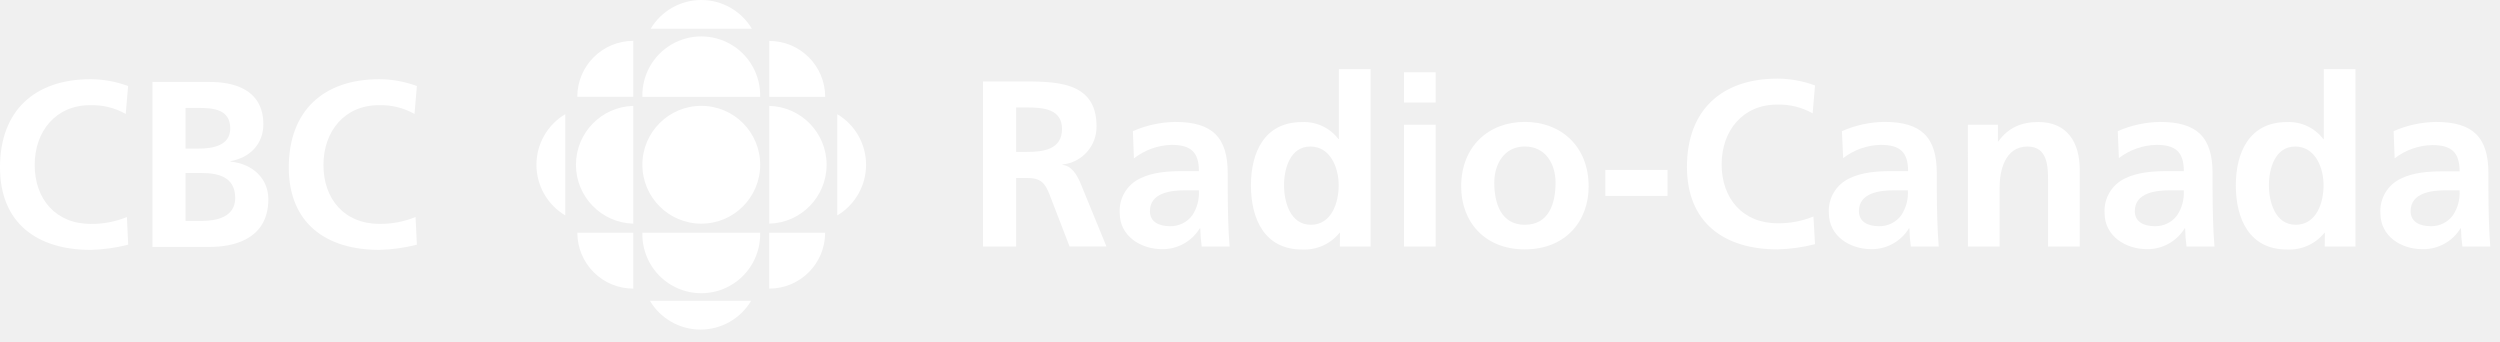
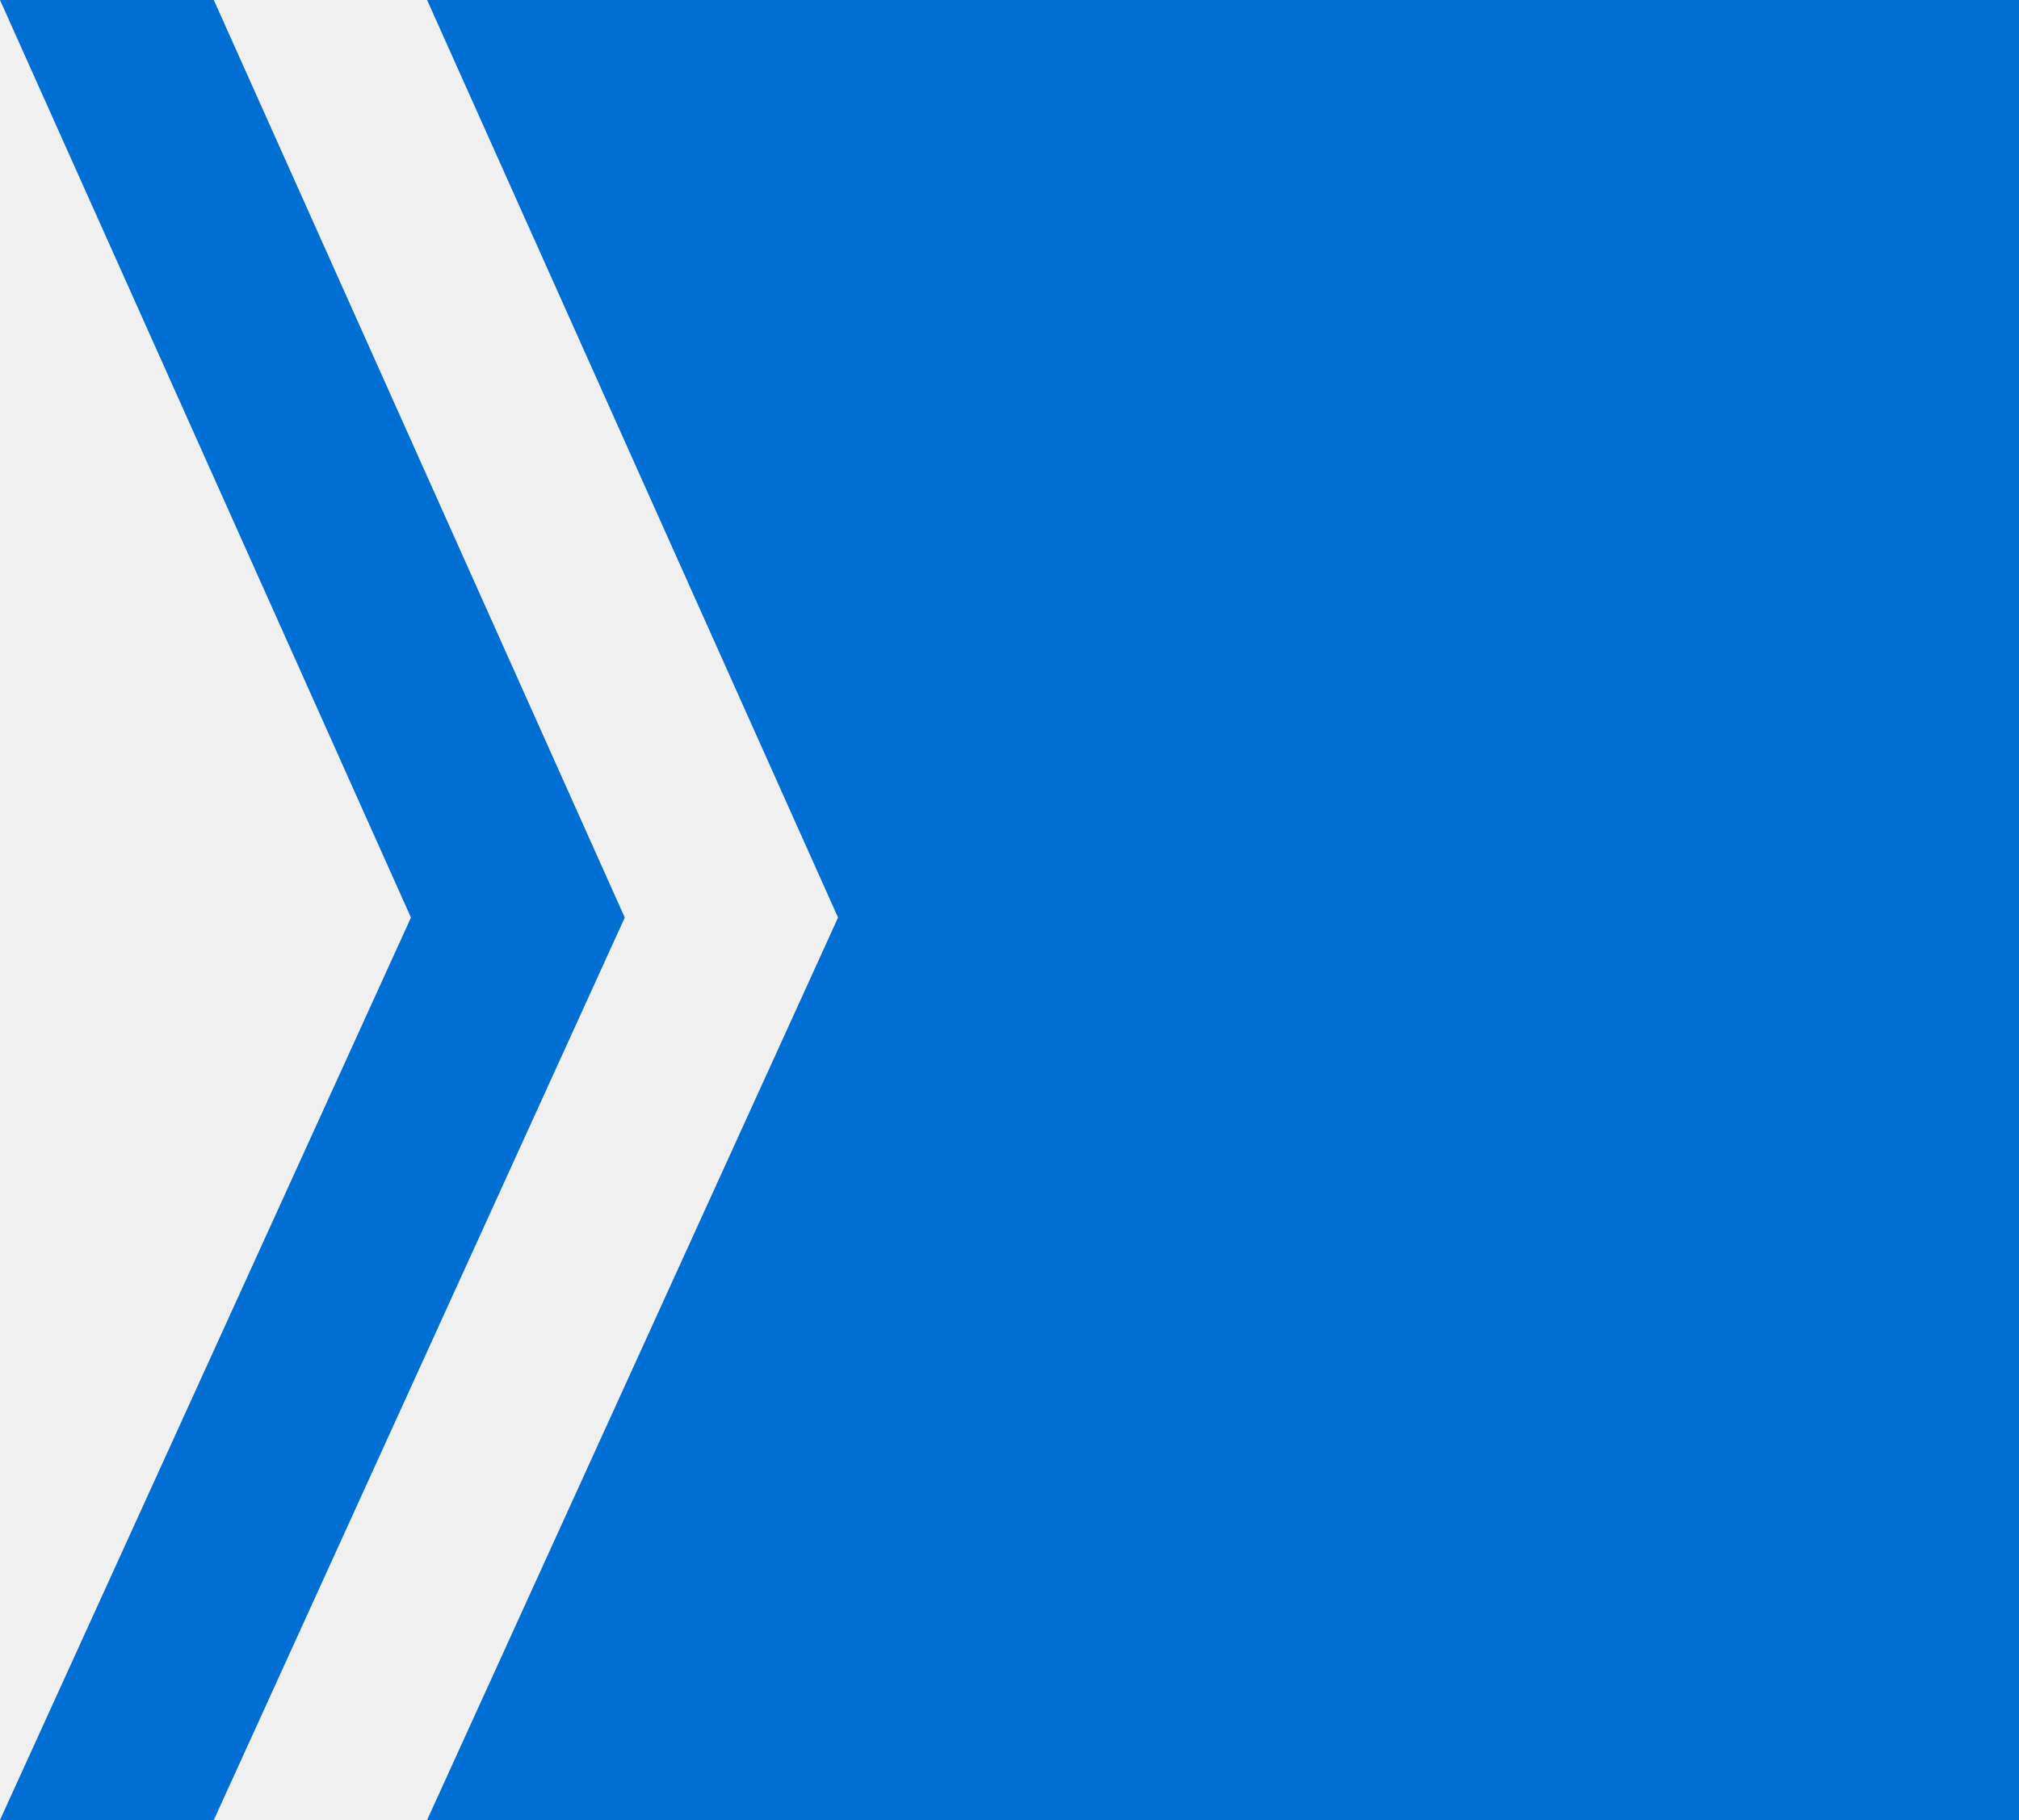
- <svg xmlns="http://www.w3.org/2000/svg" id="Calque_1" data-name="Calque 1" focusable="false" height="30" fill="white" viewBox="0 0 599.69 81.93">
-   <defs>
-     <style>.cls-1{fill:none;}</style>
-   </defs>
-   <circle cx="168.22" cy="39.52" r="14.13" />
-   <path d="M151.91,53.65a14.13,14.13,0,0,1,0-28.25Z" />
-   <path d="M184.52,69.23V55.83h13.41A13.4,13.4,0,0,1,184.52,69.23Z" />
-   <path d="M151.91,9.8V23.22H138.48A13.42,13.42,0,0,1,151.91,9.8" />
-   <path d="M151.91,69.23V55.83H138.49A13.4,13.4,0,0,0,151.91,69.23Z" />
-   <path d="M200.84,51.66V27.39a14.12,14.12,0,0,1,0,24.28Z" />
-   <path d="M156.08,6.9h24.28a14.13,14.13,0,0,0-24.28,0Z" />
-   <path d="M180.18,72.15H155.9a14.12,14.12,0,0,0,24.28,0Z" />
-   <path d="M182.34,55.83a14.13,14.13,0,1,1-28.25,0Z" />
-   <path d="M184.53,53.65a14.13,14.13,0,0,0,0-28.25Z" />
-   <path d="M182.34,23.24a14.13,14.13,0,1,0-28.25,0Z" />
-   <path d="M135.59,51.66V27.39a14.12,14.12,0,0,0,0,24.28Z" />
-   <path d="M197.94,23.23H184.53V9.82a13.41,13.41,0,0,1,13.41,13.41" />
-   <path d="M235.8,19.54h8.57c8.51,0,18.66-.28,18.66,10.72a9.06,9.06,0,0,1-8.17,9.19v.11c2.16.17,3.4,2.33,4.2,4.08l6.35,15.48h-8.85L251.8,46.77c-1.14-2.95-2.16-4.08-5.5-4.08h-2.55V59.14H235.8Zm7.94,16.9h2.61c3.91,0,8.4-.57,8.4-5.5,0-4.77-4.42-5.16-8.4-5.16h-2.61Z" />
-   <path d="M271.75,31.46a26.14,26.14,0,0,1,10.16-2.21c8.9,0,12.59,3.69,12.59,12.31V45.3c0,2.95.06,5.16.11,7.32s.17,4.25.34,6.52h-6.69a35.44,35.44,0,0,1-.34-4.37h-.12a10.44,10.44,0,0,1-9,5c-5.16,0-10.21-3.12-10.21-8.68a8.58,8.58,0,0,1,5-8.34c2.89-1.42,6.63-1.7,9.81-1.7h4.19c0-4.71-2.09-6.3-6.58-6.3A15.28,15.28,0,0,0,272,38Zm8.91,22.8A6.45,6.45,0,0,0,286,51.65a9.7,9.7,0,0,0,1.58-6h-3.29c-3.4,0-8.45.57-8.45,5C275.83,53.18,277.93,54.26,280.66,54.26Z" />
-   <path d="M321.43,55.85h-.11a10.85,10.85,0,0,1-9,4c-9,0-12.25-7.37-12.25-15.37s3.29-15.2,12.25-15.2a10.38,10.38,0,0,1,8.74,4.08h.11V16.59h7.61V59.14h-7.38Zm-7-1.93c5,0,6.69-5.33,6.69-9.47s-1.93-9.3-6.81-9.3-6.3,5.39-6.3,9.3S309.46,53.92,314.45,53.92Z" />
-   <path d="M336.78,29.92h7.6V59.14h-7.6Zm0-12.59h7.6v7.26h-7.6Z" />
-   <path d="M365.76,29.24c8.68,0,15.32,5.84,15.32,15.49,0,8.39-5.62,15.09-15.32,15.09s-15.26-6.7-15.26-15.09C350.5,35.08,357.13,29.24,365.76,29.24Zm0,24.68c5.85,0,7.38-5.22,7.38-10.1,0-4.48-2.38-8.68-7.38-8.68s-7.32,4.31-7.32,8.68C358.44,48.64,360,53.92,365.76,53.92Z" />
-   <path d="M385.08,47V40.76H400V47Z" />
-   <path d="M435.38,58.57a40.22,40.22,0,0,1-9,1.25c-12.82,0-21.72-6.41-21.72-19.8,0-13.56,8.28-21.16,21.72-21.16a26.11,26.11,0,0,1,9,1.64l-.57,6.69a16.33,16.33,0,0,0-8.56-2.1c-8.17,0-13.27,6.24-13.27,14.35s5,14.12,13.44,14.12A22.08,22.08,0,0,0,435,51.93Z" />
-   <path d="M441.83,31.46A26.12,26.12,0,0,1,452,29.24c8.91,0,12.59,3.69,12.59,12.31V45.3c0,2.95.06,5.16.12,7.32s.17,4.25.34,6.52h-6.69a36.34,36.34,0,0,1-.34-4.37h-.11a10.44,10.44,0,0,1-9,5c-5.16,0-10.21-3.12-10.21-8.68a8.58,8.58,0,0,1,5-8.34c2.89-1.42,6.64-1.7,9.81-1.7h4.2c0-4.71-2.1-6.3-6.58-6.3a15.29,15.29,0,0,0-9,3.18Zm8.9,22.8a6.46,6.46,0,0,0,5.33-2.61,9.7,9.7,0,0,0,1.59-6h-3.29c-3.41,0-8.45.57-8.45,5C445.92,53.18,448,54.26,450.74,54.26Z" />
-   <path d="M472.05,29.92h7.2v4h.11c2.39-3.35,5.62-4.65,9.59-4.65,6.92,0,9.93,4.88,9.93,11.46V59.14h-7.6V43.54c0-3.57-.06-8.39-4.93-8.39-5.5,0-6.69,6-6.69,9.7V59.14h-7.6Z" />
-   <path d="M508,31.46a26.13,26.13,0,0,1,10.15-2.21c8.91,0,12.59,3.69,12.59,12.31V45.3c0,2.95.06,5.16.11,7.32s.17,4.25.35,6.52h-6.7a35.59,35.59,0,0,1-.34-4.37h-.11a10.44,10.44,0,0,1-9,5c-5.16,0-10.21-3.12-10.21-8.68a8.59,8.59,0,0,1,5-8.34c2.9-1.42,6.64-1.7,9.81-1.7h4.2c0-4.71-2.1-6.3-6.58-6.3a15.28,15.28,0,0,0-9,3.18Zm8.91,22.8a6.45,6.45,0,0,0,5.33-2.61,9.67,9.67,0,0,0,1.59-6h-3.29c-3.4,0-8.45.57-8.45,5C512.09,53.18,514.19,54.26,516.91,54.26Z" />
-   <path d="M557.68,55.85h-.11a10.84,10.84,0,0,1-9,4c-9,0-12.25-7.37-12.25-15.37s3.29-15.2,12.25-15.2a10.38,10.38,0,0,1,8.73,4.08h.12V16.59h7.6V59.14h-7.37Zm-7-1.93c5,0,6.69-5.33,6.69-9.47s-1.93-9.3-6.81-9.3-6.3,5.39-6.3,9.3S545.71,53.92,550.71,53.92Z" />
-   <path d="M574.17,31.46a26.13,26.13,0,0,1,10.15-2.21c8.91,0,12.59,3.69,12.59,12.31V45.3c0,2.95.06,5.16.11,7.32s.17,4.25.34,6.52h-6.69a35.27,35.27,0,0,1-.34-4.37h-.11a10.44,10.44,0,0,1-9,5C576,59.82,571,56.7,571,51.14a8.59,8.59,0,0,1,5-8.34c2.89-1.42,6.63-1.7,9.81-1.7H590c0-4.71-2.1-6.3-6.58-6.3a15.3,15.3,0,0,0-9,3.18Zm8.9,22.8a6.45,6.45,0,0,0,5.33-2.61,9.68,9.68,0,0,0,1.59-6h-3.29c-3.4,0-8.45.57-8.45,5C578.25,53.18,580.35,54.26,583.08,54.26Z" />
-   <path d="M30.75,58.69a40.2,40.2,0,0,1-9,1.25C8.91,59.94,0,53.53,0,40.14,0,26.58,8.28,19,21.73,19a26.14,26.14,0,0,1,9,1.64l-.57,6.69a16.35,16.35,0,0,0-8.57-2.1c-8.17,0-13.27,6.24-13.27,14.35s5,14.13,13.44,14.13a22.08,22.08,0,0,0,8.68-1.65Z" />
-   <path d="M36.57,19.66H50.41c5.11,0,12.76,1.47,12.76,10.15,0,4.71-3.18,8-7.88,8.85v.11c5.39.51,9.08,4.14,9.08,9,0,10-9,11.46-14,11.46H36.57ZM44.51,53h3.74c3.69,0,8.17-.91,8.17-5.5,0-5.16-4.2-6-8.17-6H44.51Zm0-17.36h3.23c3.35,0,7.49-.74,7.49-4.82,0-4.59-4-4.93-7.66-4.93H44.51Z" />
-   <path d="M100,58.69a40.2,40.2,0,0,1-9,1.25c-12.82,0-21.73-6.41-21.73-19.8C69.29,26.58,77.57,19,91,19a26.14,26.14,0,0,1,9,1.64l-.57,6.69a16.35,16.35,0,0,0-8.57-2.1c-8.17,0-13.27,6.24-13.27,14.35S82.56,53.7,91,53.7a22.09,22.09,0,0,0,8.68-1.65Z" />
-   <rect class="cls-1" width="662.6" height="144" />
+ <svg xmlns="http://www.w3.org/2000/svg" viewBox="0 0 40.04 36.1">
+   <path fill="#006ED2" d="M4.24 0H0l8.15 18.2L0 36.1h4.24l8.15-17.9L4.24 0z" />
+   <path fill="#006ED2" d="M40.04 0H8.47l8.15 18.2-8.15 17.9h31.57V0z" />
</svg>
